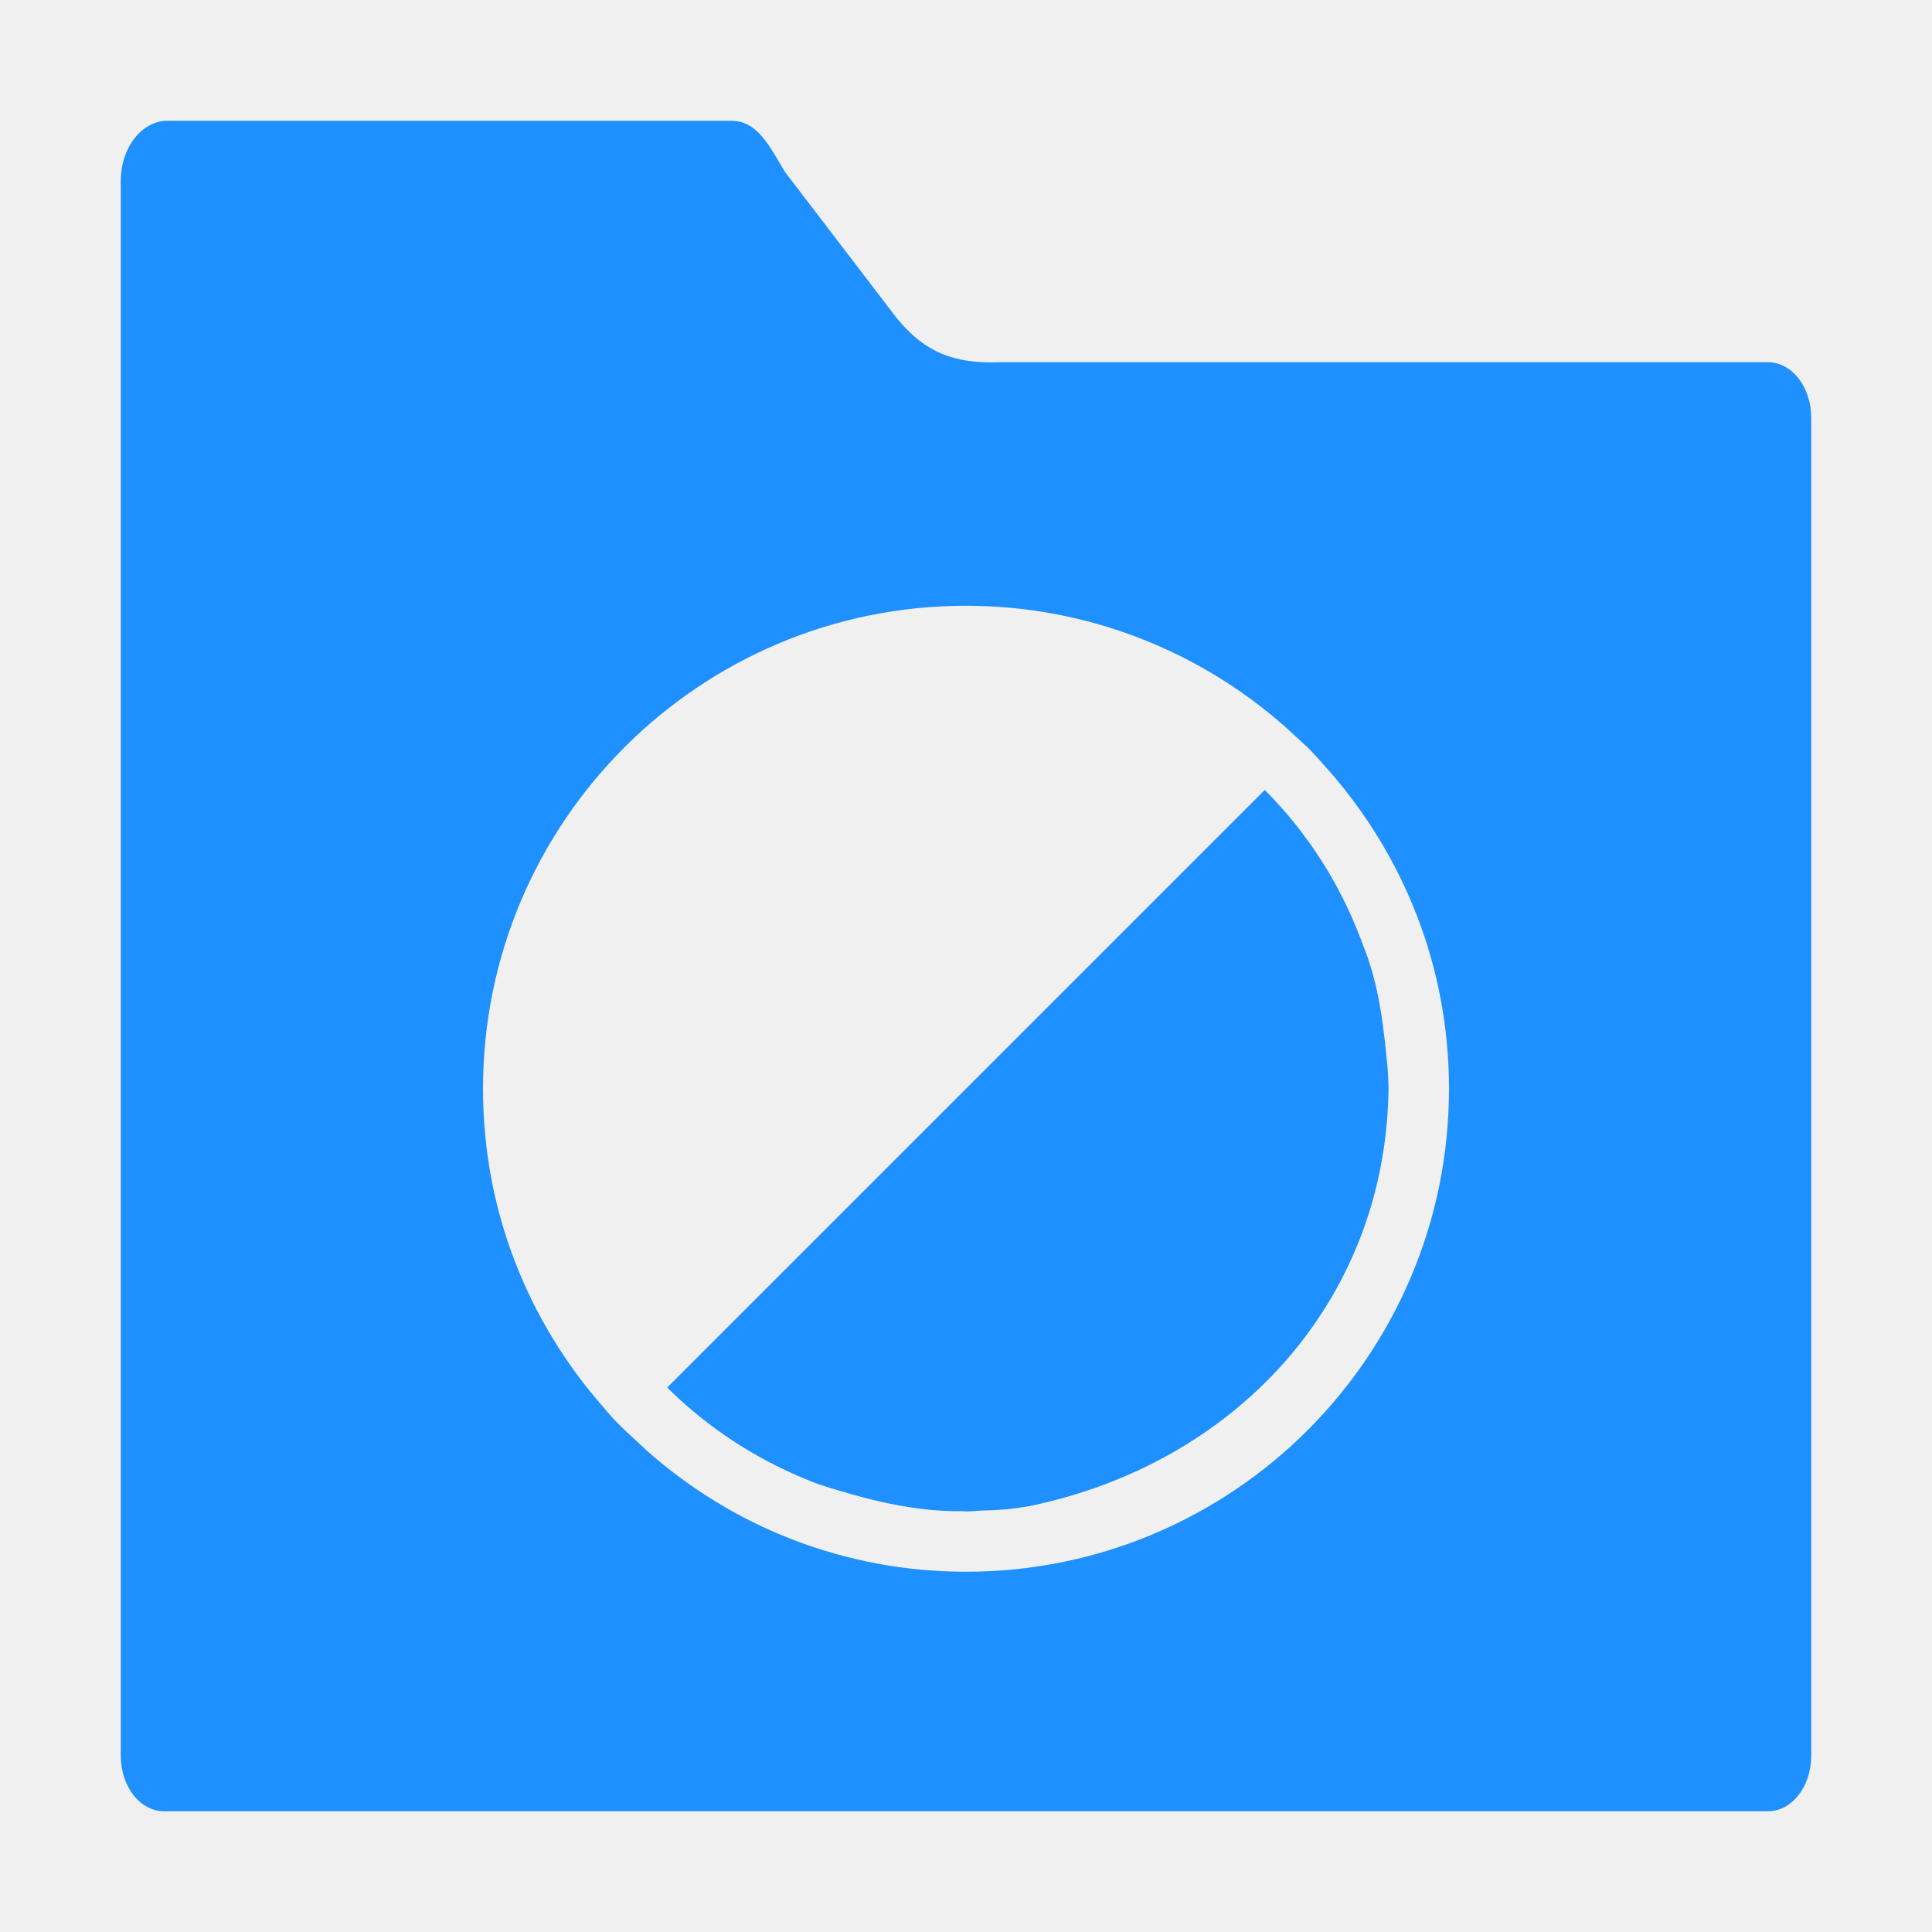
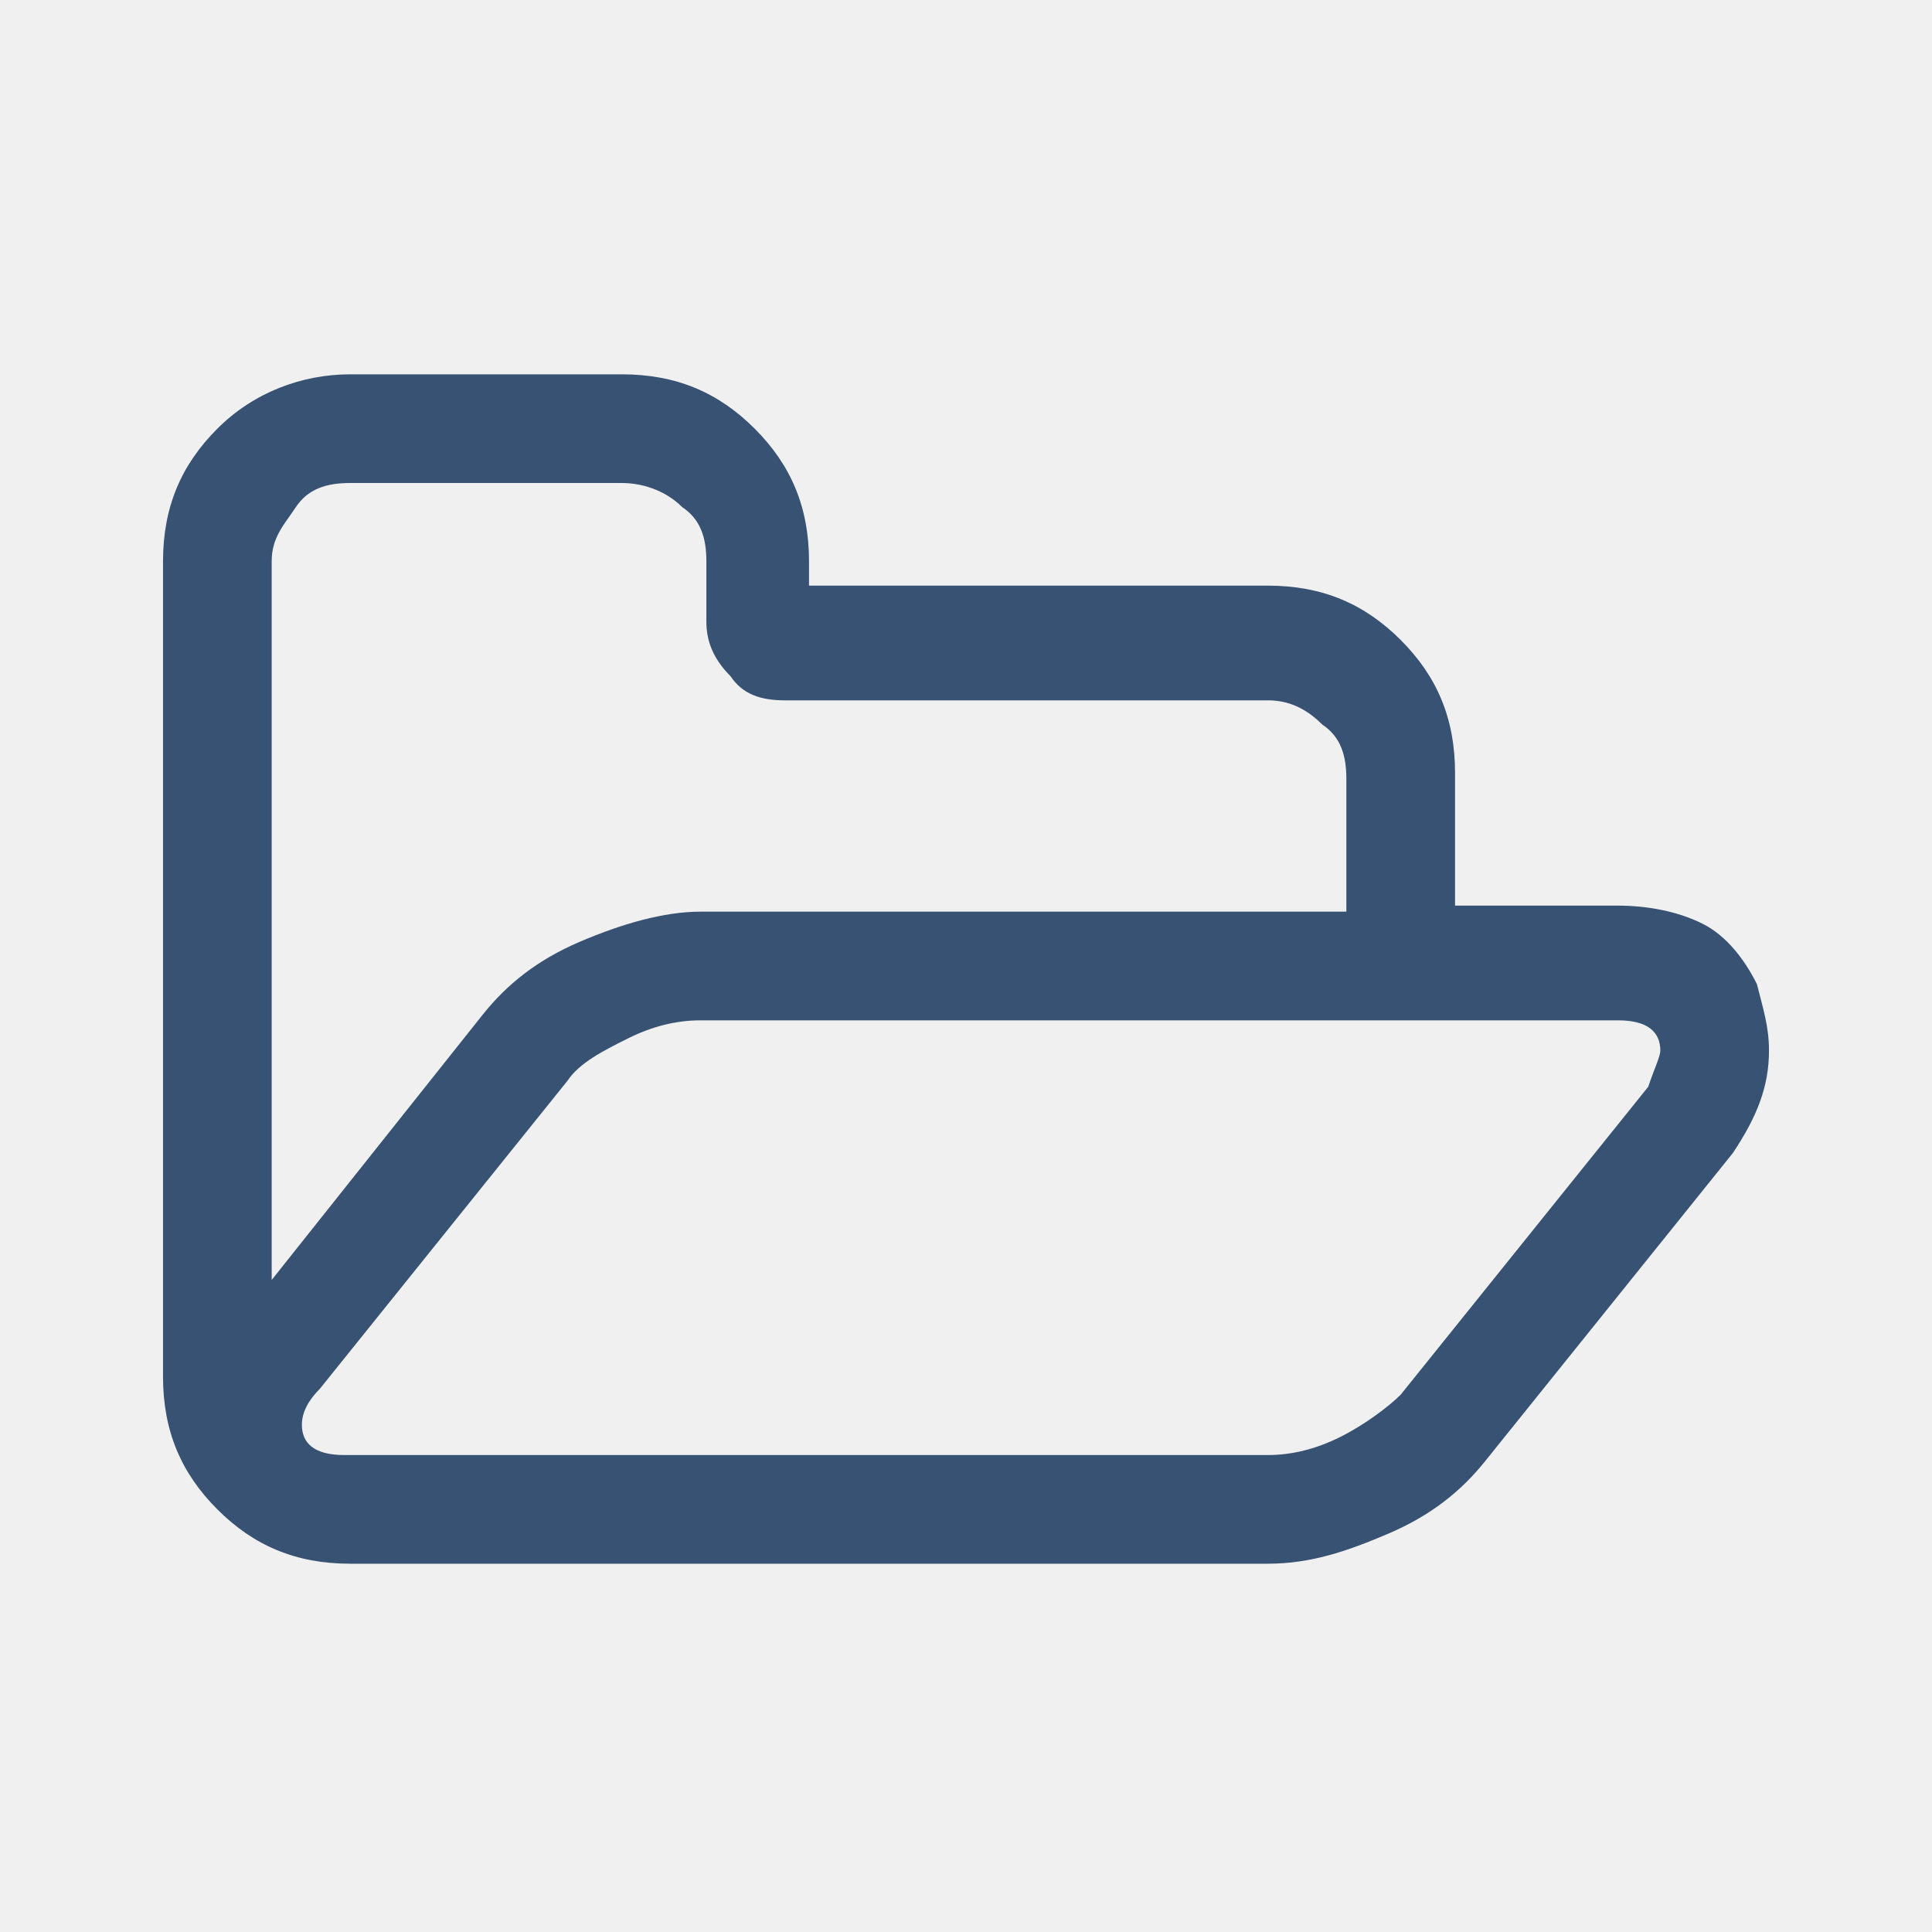
- <svg xmlns="http://www.w3.org/2000/svg" height="32" viewBox="0 0 32 32" width="32">
-   <g fill="#1e90ff">
-     <path d="m20.949 13.084-9.898 9.898c.556.551 1.2 1.006 1.906 1.344.165.08.333.154.504.221.045.018.091.034.137.051.761.239 1.535.445 2.357.432.015 0 .03.004.045.004.084 0 .166-.011.25-.014.136-.003.272-.009.408-.02.131-.012.258-.034.387-.053.84-.173 1.628-.466 2.338-.865.71-.4 1.343-.904 1.873-1.498.53-.594.957-1.279 1.256-2.035.299-.756.469-1.586.486-2.473v-.043c0-.11-.009-.216-.014-.324-.066-.713-.14-1.411-.424-2.096-.006-.02-.013-.039-.02-.059-.001-.003-.003-.004-.004-.006-.349-.924-.891-1.765-1.588-2.465z" />
-     <path d="m2.777 2c-.431 0-.777.446-.777 1v3.922 2.078 20.078c0 .511.319.922.717.922h26.566c.398 0 .717-.41.717-.922v-22.156c0-.511-.319-.922-.717-.922h-12.727c-.886.034-1.316-.264-1.707-.736l-1.85-2.42c-.261-.44-.458-.844-.889-.844zm13.223 8.033c1.014 0 1.982.191 2.873.535.891.345 1.703.843 2.408 1.465l.375.344c.119.119.232.249.344.375.622.705 1.122 1.52 1.467 2.41.345.891.533 1.857.533 2.871 0 1.105-.224 2.158-.629 3.115-.405.957-.991 1.819-1.715 2.543-.724.724-1.586 1.308-2.543 1.713s-2.009.629-3.113.629c-1.014 0-1.982-.189-2.873-.533s-1.703-.845-2.408-1.467c-.22-.214-.511-.452-.719-.719-.622-.705-1.122-1.518-1.467-2.408s-.533-1.859-.533-2.873c0-1.105.224-2.156.629-3.113.405-.957.991-1.819 1.715-2.543.724-.724 1.586-1.31 2.543-1.715s2.009-.629 3.113-.629z" />
-   </g>
+ <svg xmlns="http://www.w3.org/2000/svg" viewBox="0 0 32 32">
+   <path fill="#FFF" d="M28.8 18.6c0 .1 0 .1 0 0 0 .2-.1.3-.2.5.1-.1.2-.3.2-.5" />
+   <path fill="#733737" d="M26.4 17s.1 0 0 0c.1 0 0 0 0 0z" />
+   <path fill="#FFF" d="M26.5 17s-.1 0 0 0c-.1 0 0 0 0 0" />
+   <path fill="#375273" d="M29.3 17.4c0 .6-.2 1.1-.6 1.7l-4.1 5.1c-.4.5-.9.9-1.6 1.2-.7.3-1.3.5-2 .5H5.8c-.9 0-1.6-.3-2.2-.9s-.9-1.3-.9-2.2V9.3c0-.9.3-1.6.9-2.2s1.4-.9 2.2-.9h4.5c.9 0 1.6.3 2.2.9s.9 1.3.9 2.2v.4H21c.9 0 1.6.3 2.2.9.6.6.9 1.3.9 2.2V15h2.7c.5 0 1 .1 1.4.3.4.2.7.6.9 1 .1.4.2.7.2 1.1zm-17.7-2.3h10.7v-2.2c0-.4-.1-.7-.4-.9-.3-.3-.6-.4-.9-.4h-8c-.4 0-.7-.1-.9-.4-.3-.3-.4-.6-.4-.9v-1c0-.4-.1-.7-.4-.9-.3-.3-.7-.4-1-.4H5.8c-.4 0-.7.1-.9.4s-.4.5-.4.9v11.9L8 16.8c.4-.5.9-.9 1.6-1.2.7-.3 1.4-.5 2-.5zm15.9 2.3c0-.3-.2-.5-.7-.5H11.6c-.4 0-.8.1-1.2.3-.4.2-.8.4-1 .7L5.3 23c-.2.2-.3.4-.3.6 0 .3.2.5.7.5H21c.4 0 .8-.1 1.2-.3.4-.2.8-.5 1-.7l4.1-5.1c.1-.3.2-.5.2-.6z" />
</svg>
